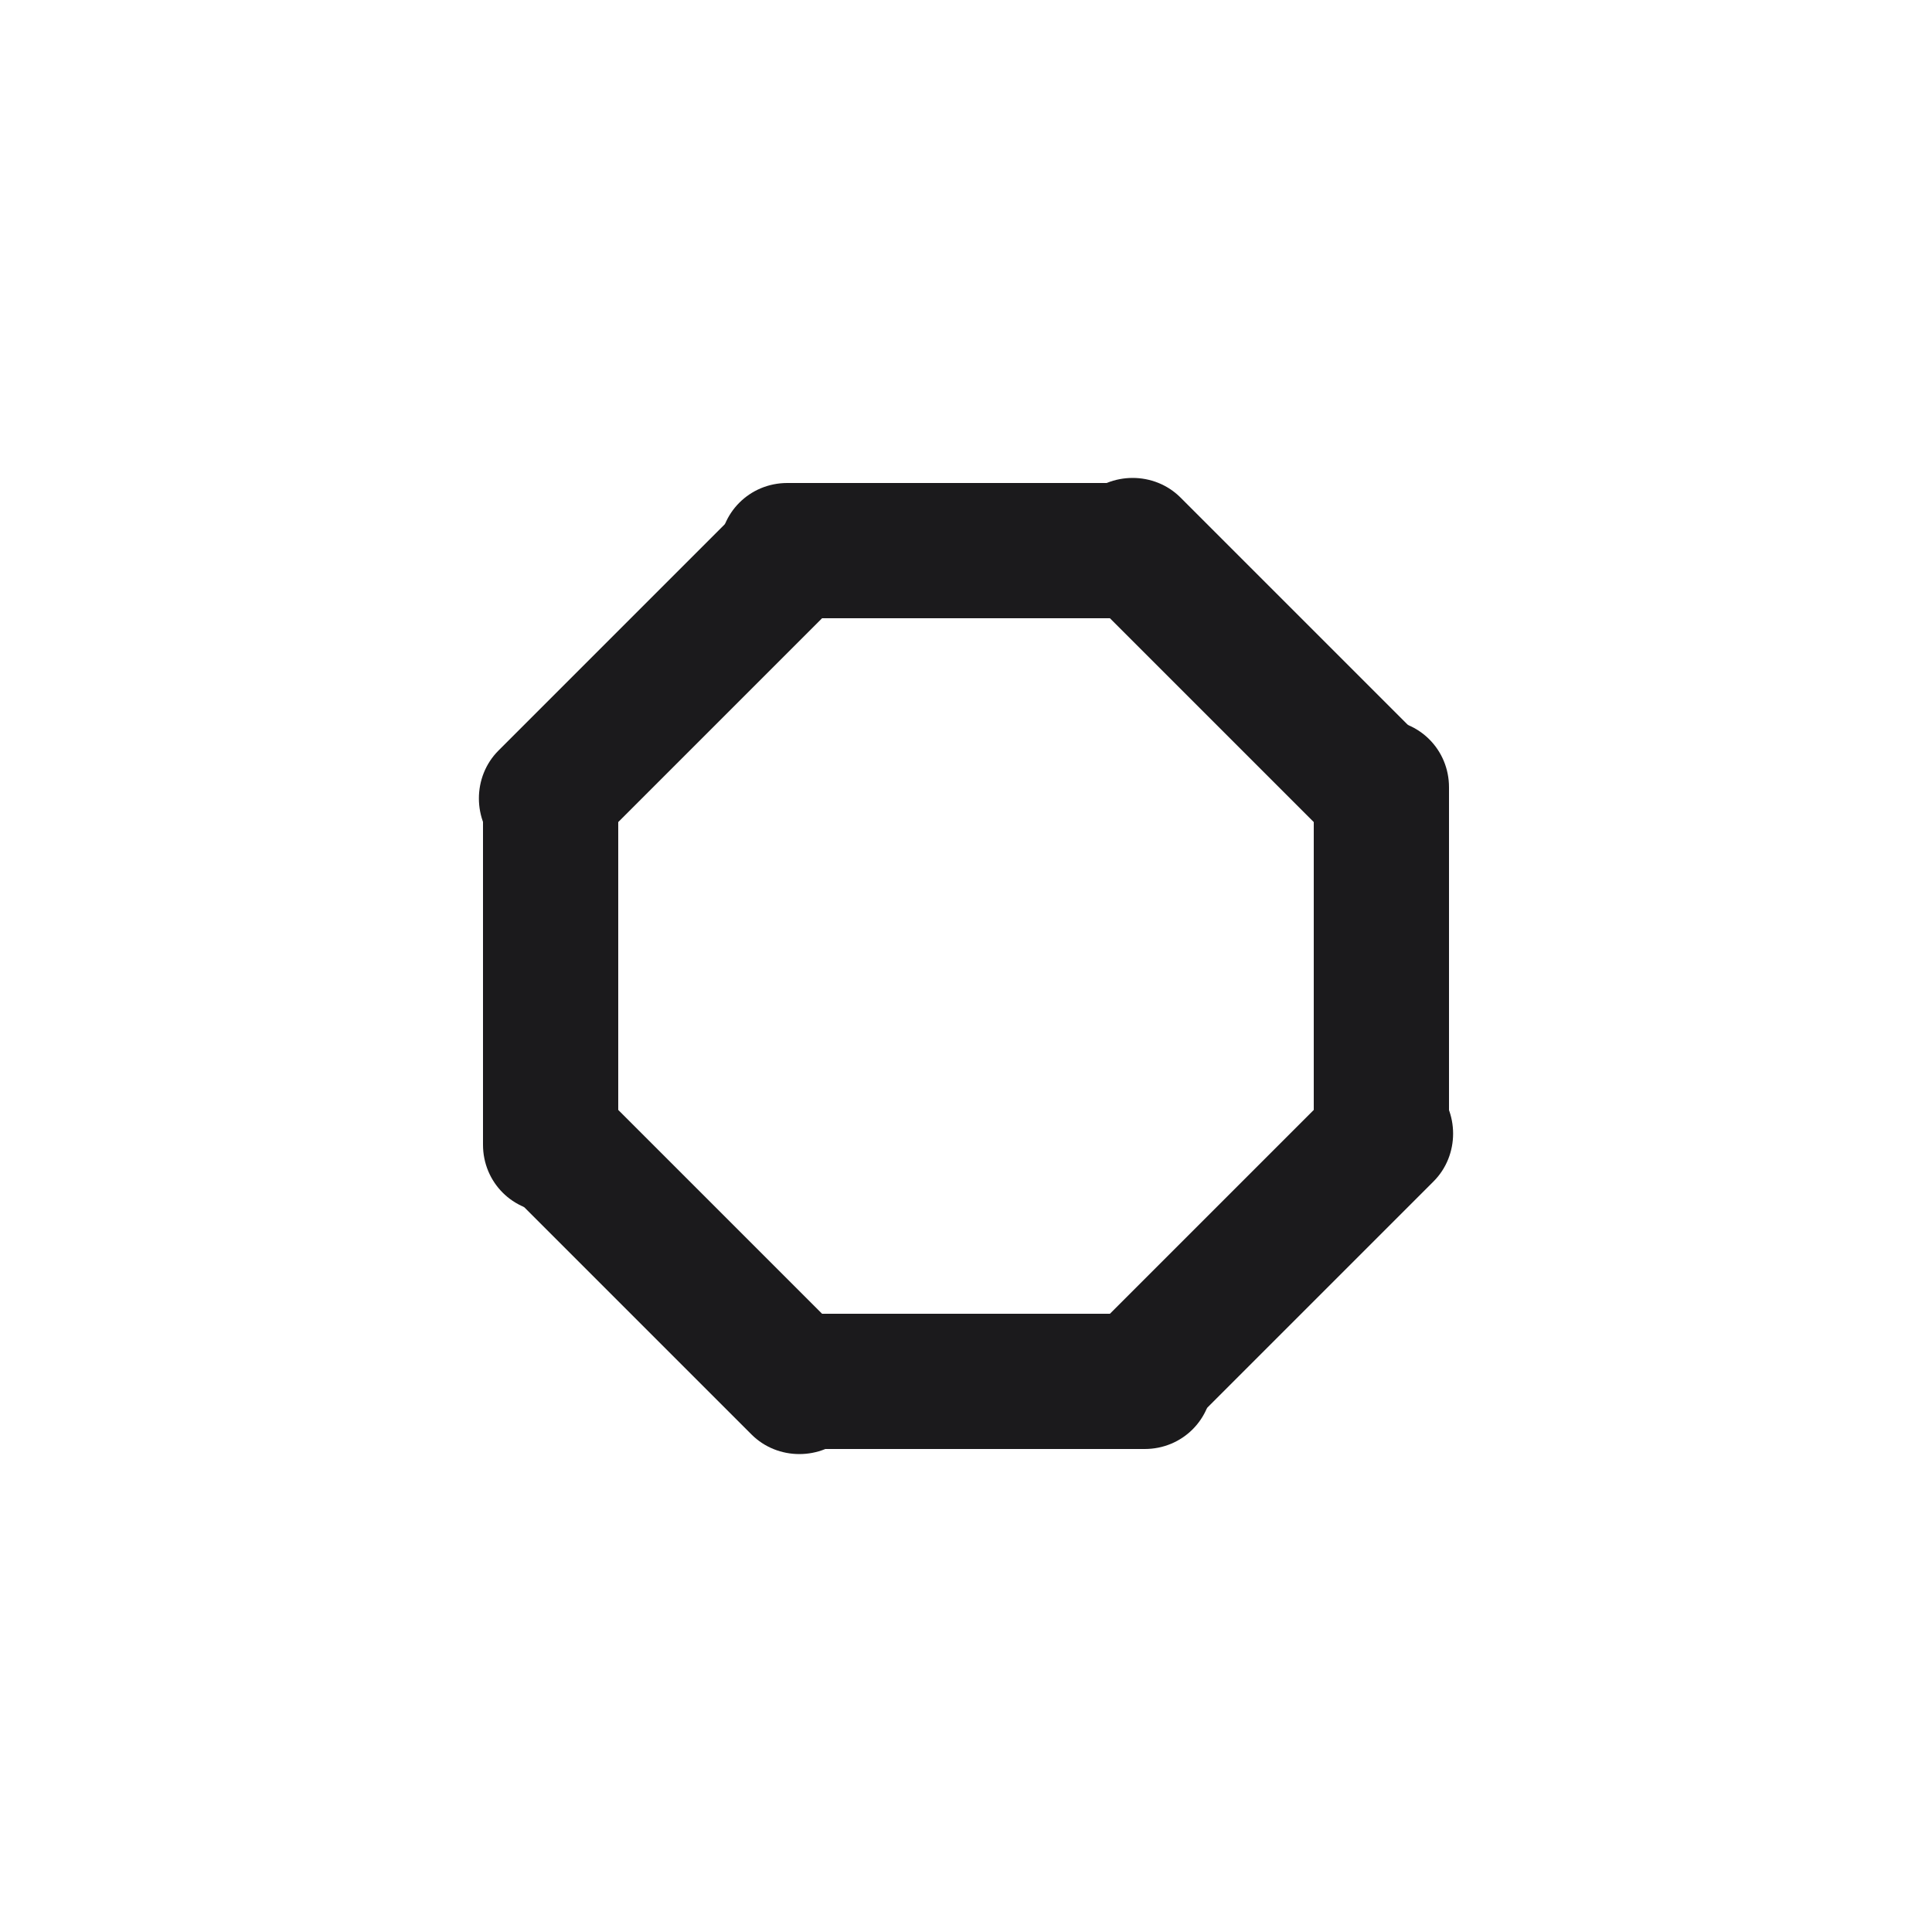
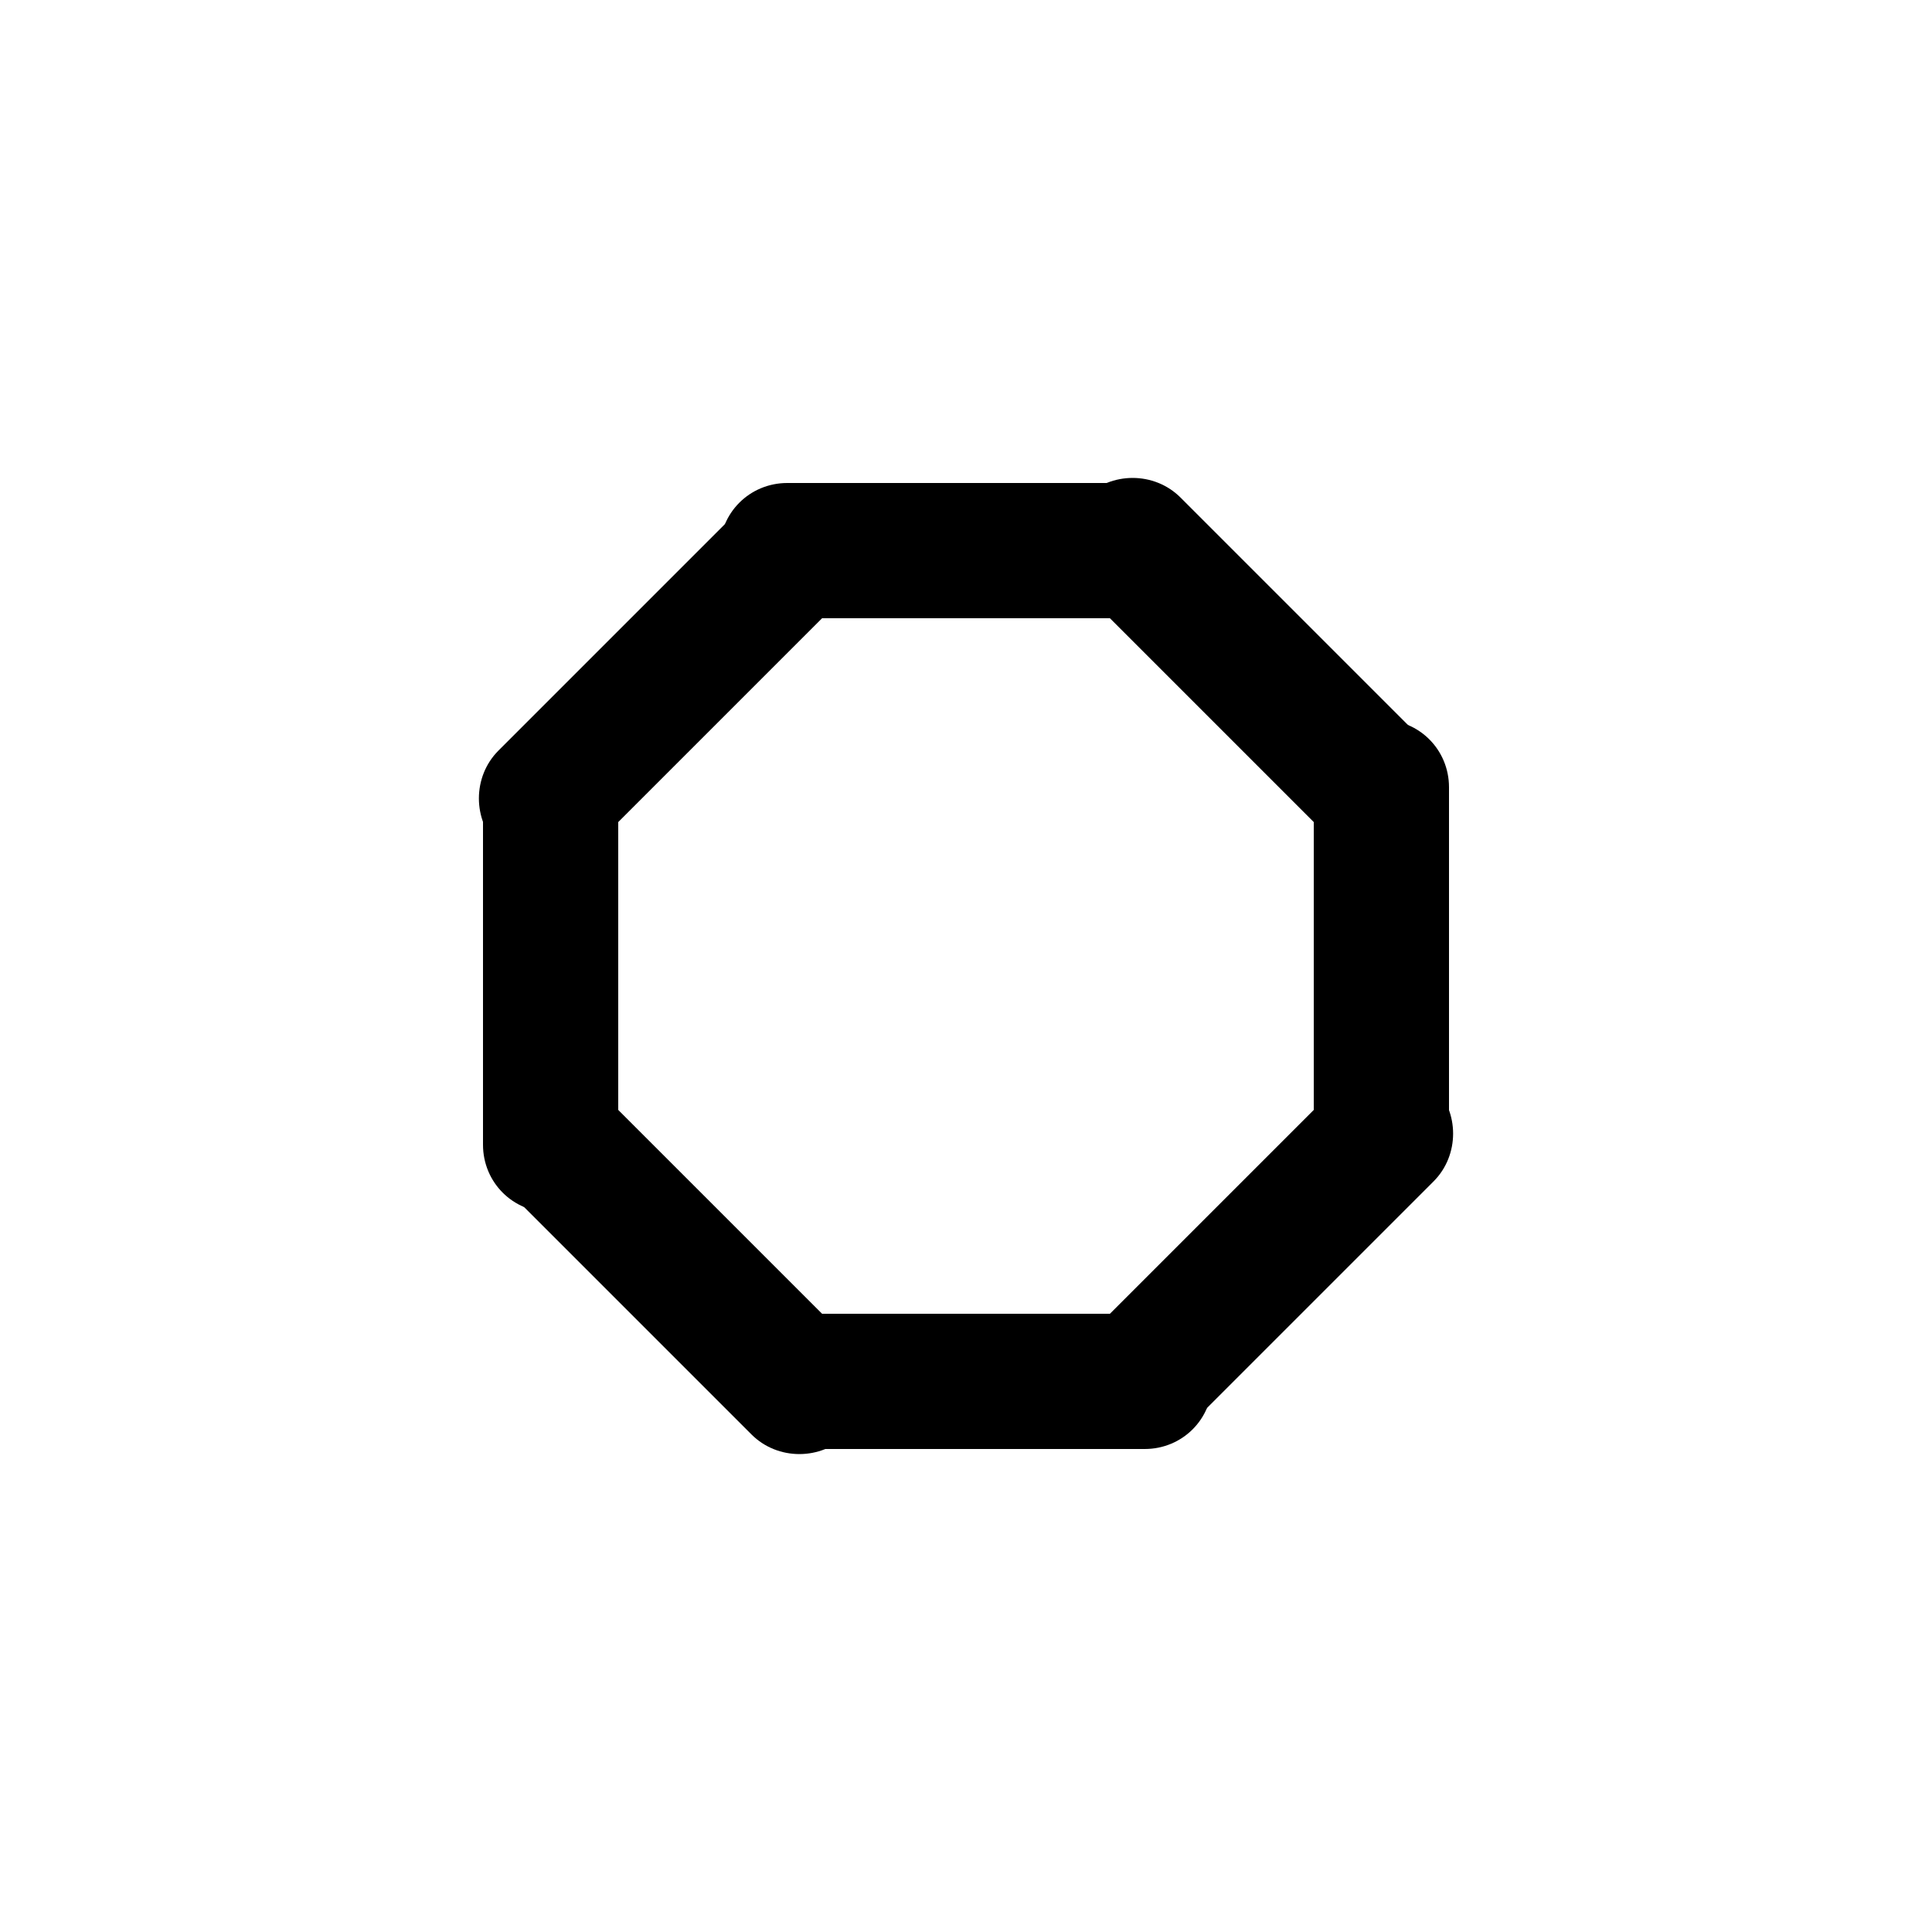
<svg xmlns="http://www.w3.org/2000/svg" version="1.1" id="preloader2" width="140px" height="140px" viewBox="0 0 200 200">
  <g class="pre load2">
-     <path fill="#1B1A1C" d="M124.5,57L124.5,57c0,3.9-3.1,7-7,7h-36c-3.9,0-7-3.1-7-7v0c0-3.9,3.1-7,7-7h36  C121.4,50,124.5,53.1,124.5,57z" />
-     <path fill="#1B1A1C" d="M147.7,86.9L147.7,86.9c-2.7,2.7-7.2,2.7-9.9,0l-25.5-25.5c-2.7-2.7-2.7-7.2,0-9.9l0,0  c2.7-2.7,7.2-2.7,9.9,0L147.7,77C150.5,79.8,150.5,84.2,147.7,86.9z" />
-     <path fill="#1B1A1C" d="M143,74.5L143,74.5c3.9,0,7,3.1,7,7v36c0,3.9-3.1,7-7,7l0,0c-3.9,0-7-3.1-7-7v-36  C136,77.6,139.1,74.5,143,74.5z" />
-     <path fill="#1B1A1C" d="M148.4,112.4L148.4,112.4c2.7,2.7,2.7,7.2,0,9.9L123,147.7c-2.7,2.7-7.2,2.7-9.9,0h0c-2.7-2.7-2.7-7.2,0-9.9  l25.5-25.5C141.3,109.6,145.7,109.6,148.4,112.4z" />
-     <path fill="#1B1A1C" d="M125.5,143L125.5,143c0,3.9-3.1,7-7,7h-36c-3.9,0-7-3.1-7-7l0,0c0-3.9,3.1-7,7-7h36 C122.4,136,125.5,139.1,125.5,143z" />
-     <path fill="#1B1A1C" d="M52.3,113.1L52.3,113.1c2.7-2.7,7.2-2.7,9.9,0l25.5,25.5c2.7,2.7,2.7,7.2,0,9.9h0c-2.7,2.7-7.2,2.7-9.9,0  L52.3,123C49.5,120.2,49.5,115.8,52.3,113.1z" />
-     <path fill="#1B1A1C" d="M57,75.5L57,75.5c3.9,0,7,3.1,7,7v36c0,3.9-3.1,7-7,7h0c-3.9,0-7-3.1-7-7v-36C50,78.6,53.1,75.5,57,75.5z" />
-     <path fill="#1B1A1C" d="M86.9,52.3L86.9,52.3c2.7,2.7,2.7,7.2,0,9.9L61.5,87.6c-2.7,2.7-7.2,2.7-9.9,0l0,0c-2.7-2.7-2.7-7.2,0-9.9  L77,52.3C79.8,49.5,84.2,49.5,86.9,52.3z" />
+     <path fill="#000000" d="M124.5,57L124.5,57c0,3.9-3.1,7-7,7h-36c-3.9,0-7-3.1-7-7v0c0-3.9,3.1-7,7-7h36  C121.4,50,124.5,53.1,124.5,57z" />
+     <path fill="#000000" d="M147.7,86.9L147.7,86.9c-2.7,2.7-7.2,2.7-9.9,0l-25.5-25.5c-2.7-2.7-2.7-7.2,0-9.9l0,0  c2.7-2.7,7.2-2.7,9.9,0L147.7,77C150.5,79.8,150.5,84.2,147.7,86.9z" />
+     <path fill="#000000" d="M143,74.5L143,74.5c3.9,0,7,3.1,7,7v36c0,3.9-3.1,7-7,7l0,0c-3.9,0-7-3.1-7-7v-36  C136,77.6,139.1,74.5,143,74.5z" />
+     <path fill="#000000" d="M148.4,112.4L148.4,112.4c2.7,2.7,2.7,7.2,0,9.9L123,147.7c-2.7,2.7-7.2,2.7-9.9,0h0c-2.7-2.7-2.7-7.2,0-9.9  l25.5-25.5C141.3,109.6,145.7,109.6,148.4,112.4z" />
+     <path fill="#000000" d="M125.5,143L125.5,143c0,3.9-3.1,7-7,7h-36c-3.9,0-7-3.1-7-7l0,0c0-3.9,3.1-7,7-7h36 C122.4,136,125.5,139.1,125.5,143z" />
+     <path fill="#000000" d="M52.3,113.1L52.3,113.1c2.7-2.7,7.2-2.7,9.9,0l25.5,25.5c2.7,2.7,2.7,7.2,0,9.9h0c-2.7,2.7-7.2,2.7-9.9,0  L52.3,123C49.5,120.2,49.5,115.8,52.3,113.1z" />
+     <path fill="#000000" d="M57,75.5L57,75.5c3.9,0,7,3.1,7,7v36c0,3.9-3.1,7-7,7h0c-3.9,0-7-3.1-7-7v-36C50,78.6,53.1,75.5,57,75.5z" />
+     <path fill="#000000" d="M86.9,52.3L86.9,52.3c2.7,2.7,2.7,7.2,0,9.9L61.5,87.6c-2.7,2.7-7.2,2.7-9.9,0l0,0c-2.7-2.7-2.7-7.2,0-9.9  L77,52.3C79.8,49.5,84.2,49.5,86.9,52.3z" />
  </g>
</svg>
